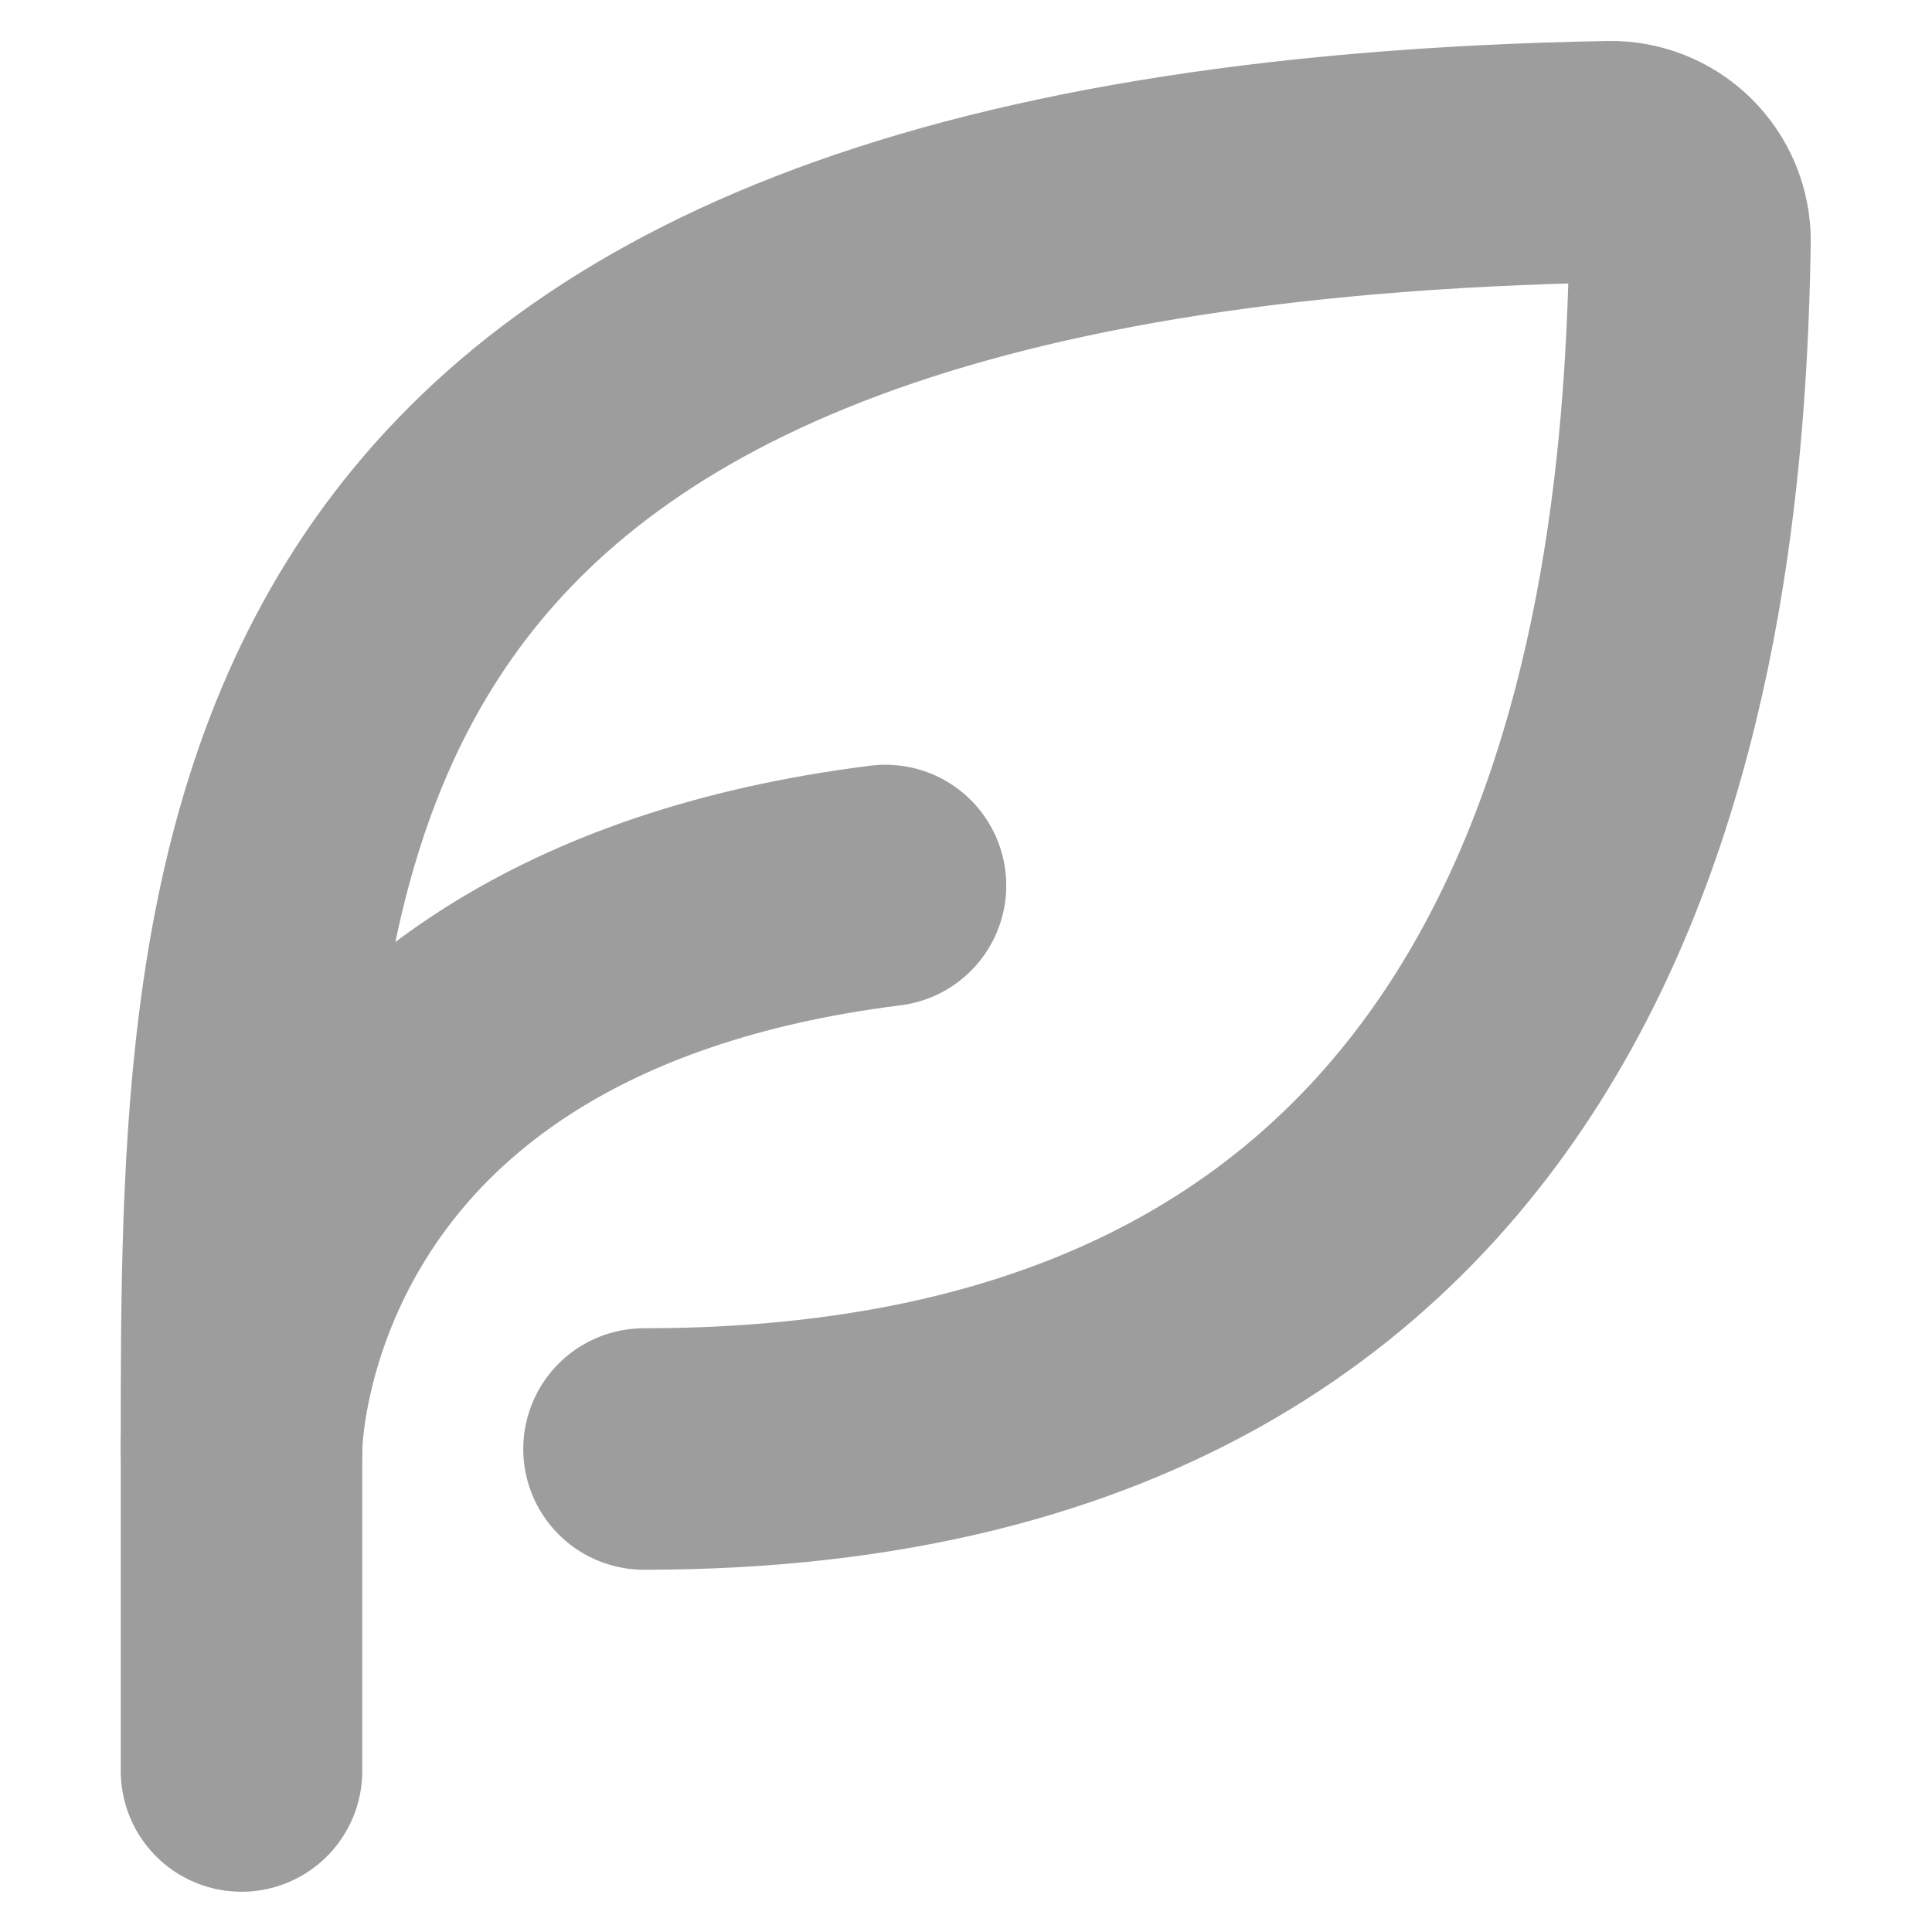
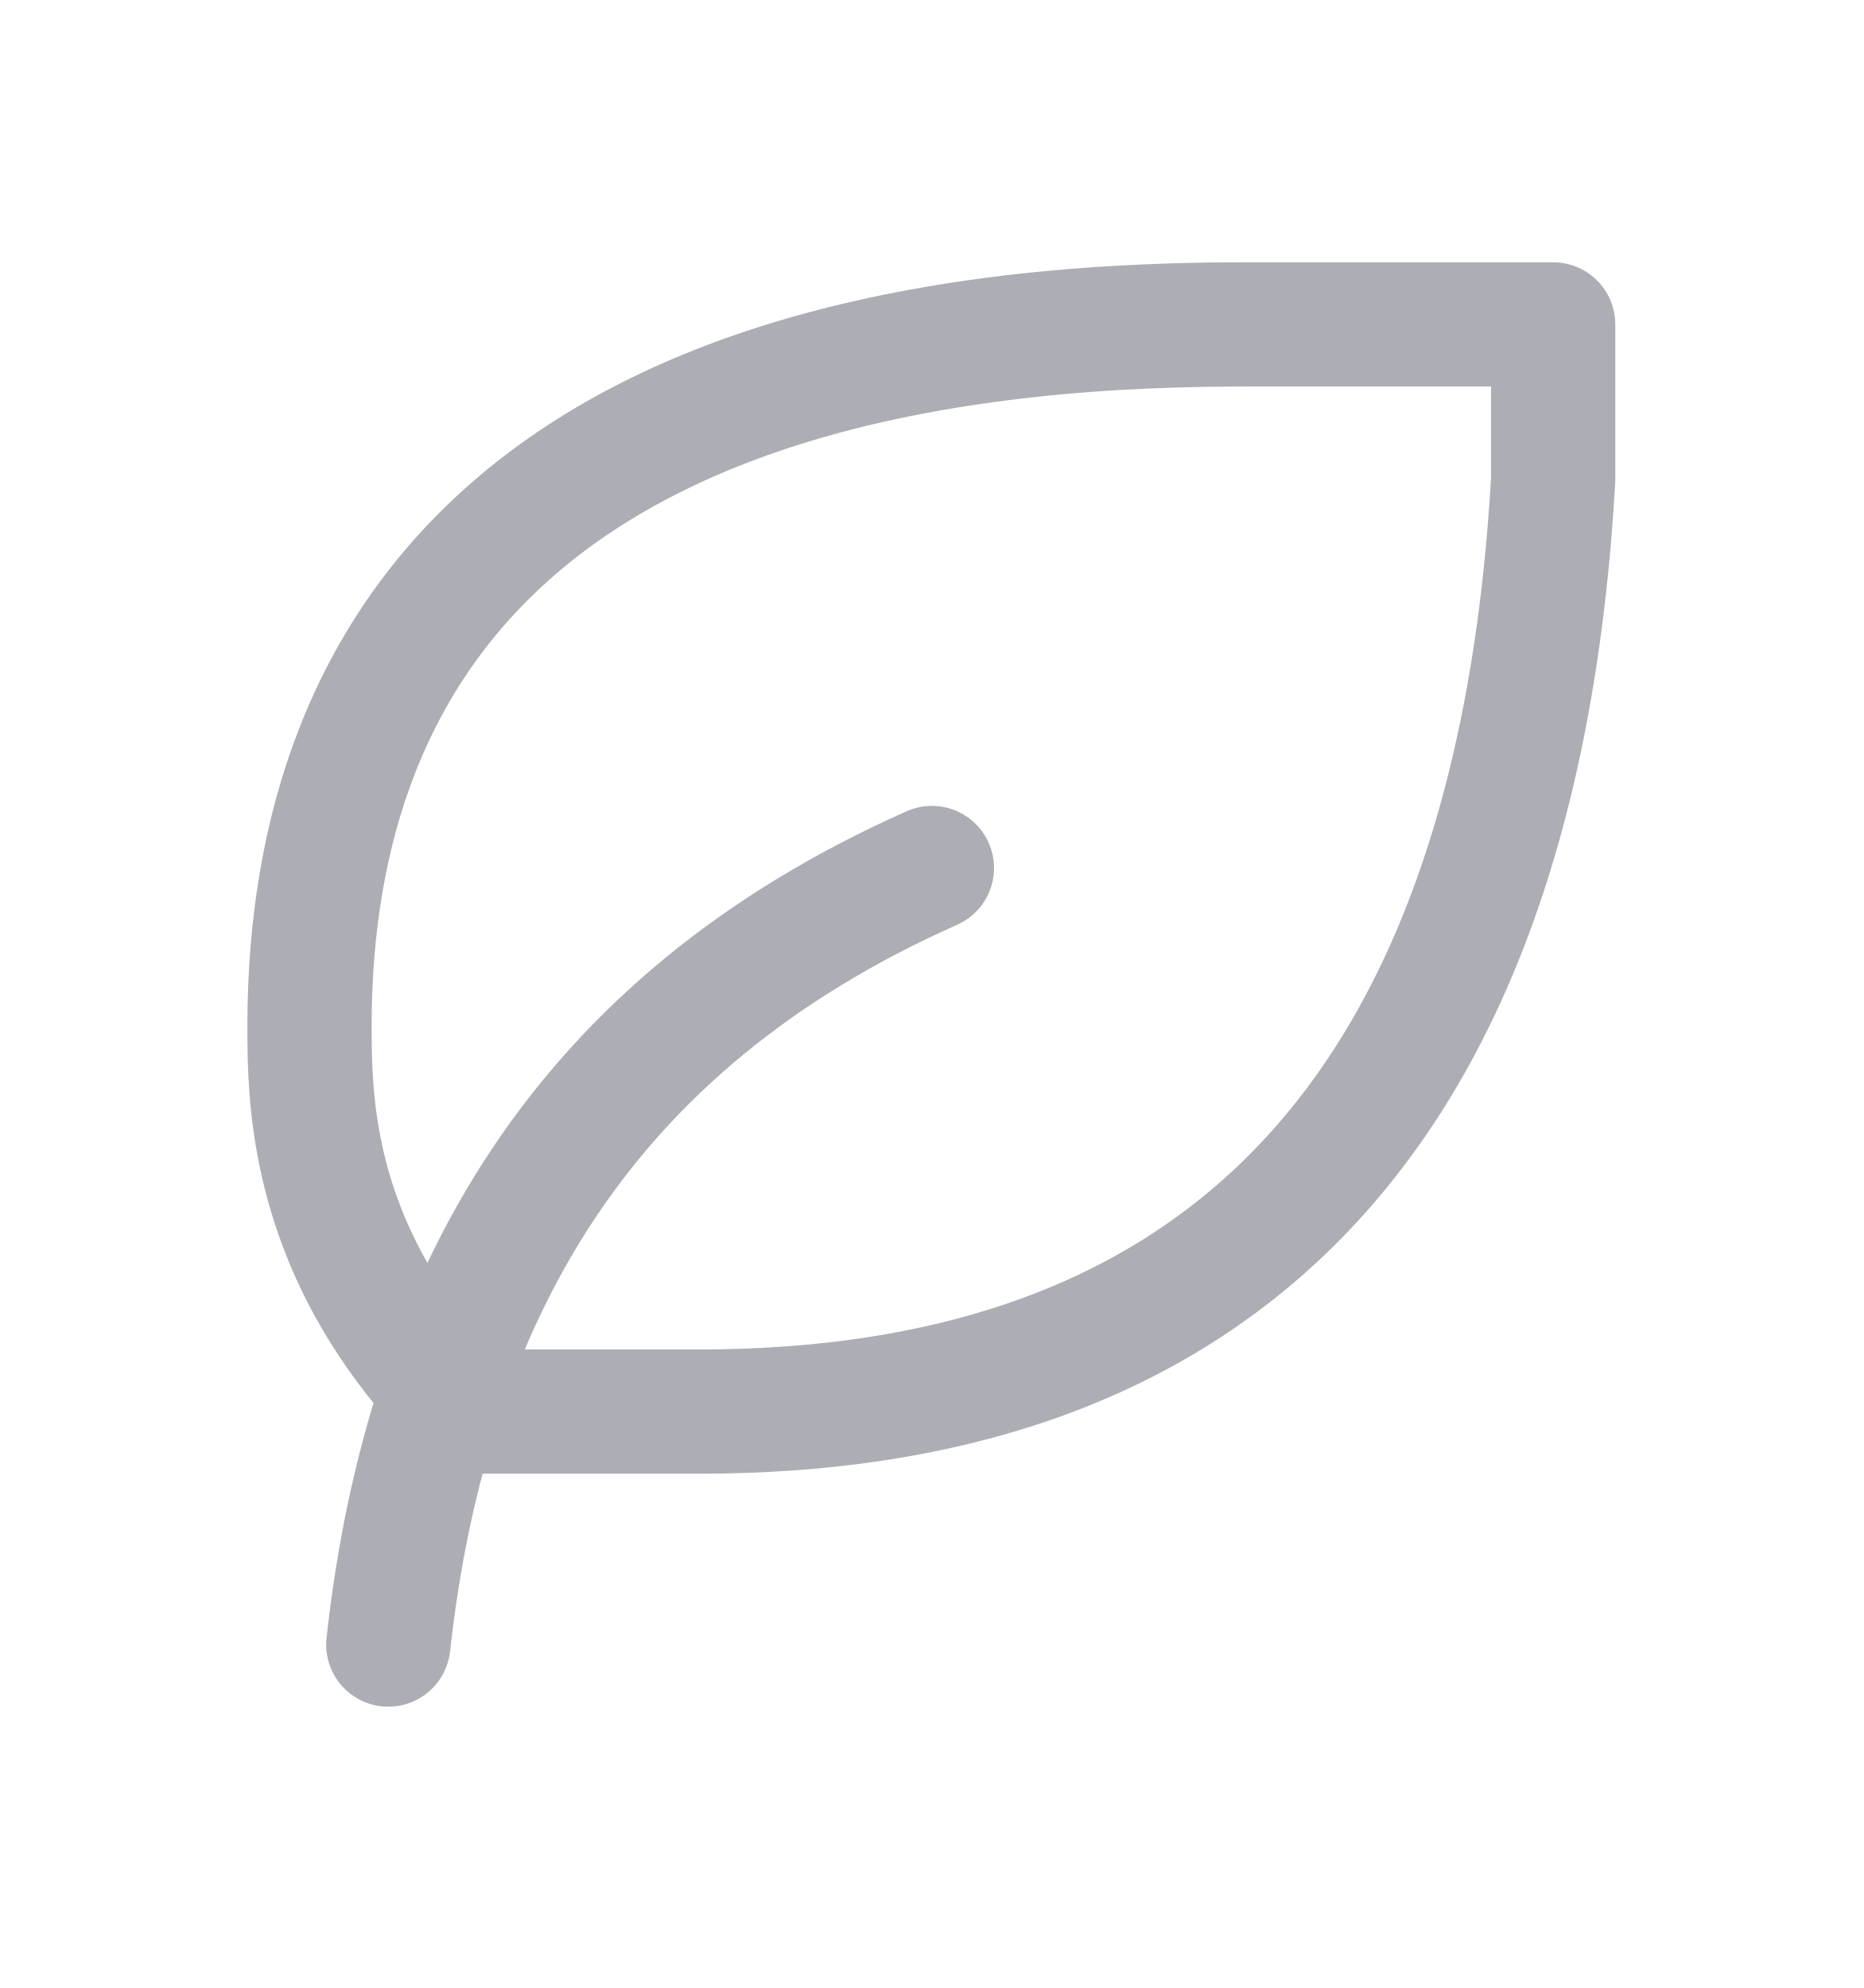
- <svg xmlns="http://www.w3.org/2000/svg" fill="none" width="36" height="36" viewBox="0 0 24 24" stroke="#9D9D9D" stroke-width="3" stroke-linecap="round" stroke-linejoin="round">
-   <path d="M8 18C19.954 18 20.917 7.83 20.994 2.997a.983.983 0 0 0-1.006-.988C3 2.321 3 10.557 3 18v4" />
-   <path d="M3 18s0-6 8-7" />
+ <svg xmlns="http://www.w3.org/2000/svg" width="15" height="16" viewBox="0 0 15 16" fill="none">
+   <path d="M3.125 13.236C3.437 10.423 4.687 8.236 7.5 6.986M5.625 11.361C9.511 11.361 12.188 9.306 12.5 3.861V2.611H9.991C4.366 2.611 2.5 5.111 2.491 8.236C2.491 8.861 2.491 10.111 3.741 11.361H5.625Z" stroke="#ADADB5" stroke-linecap="round" stroke-linejoin="round" />
</svg>
